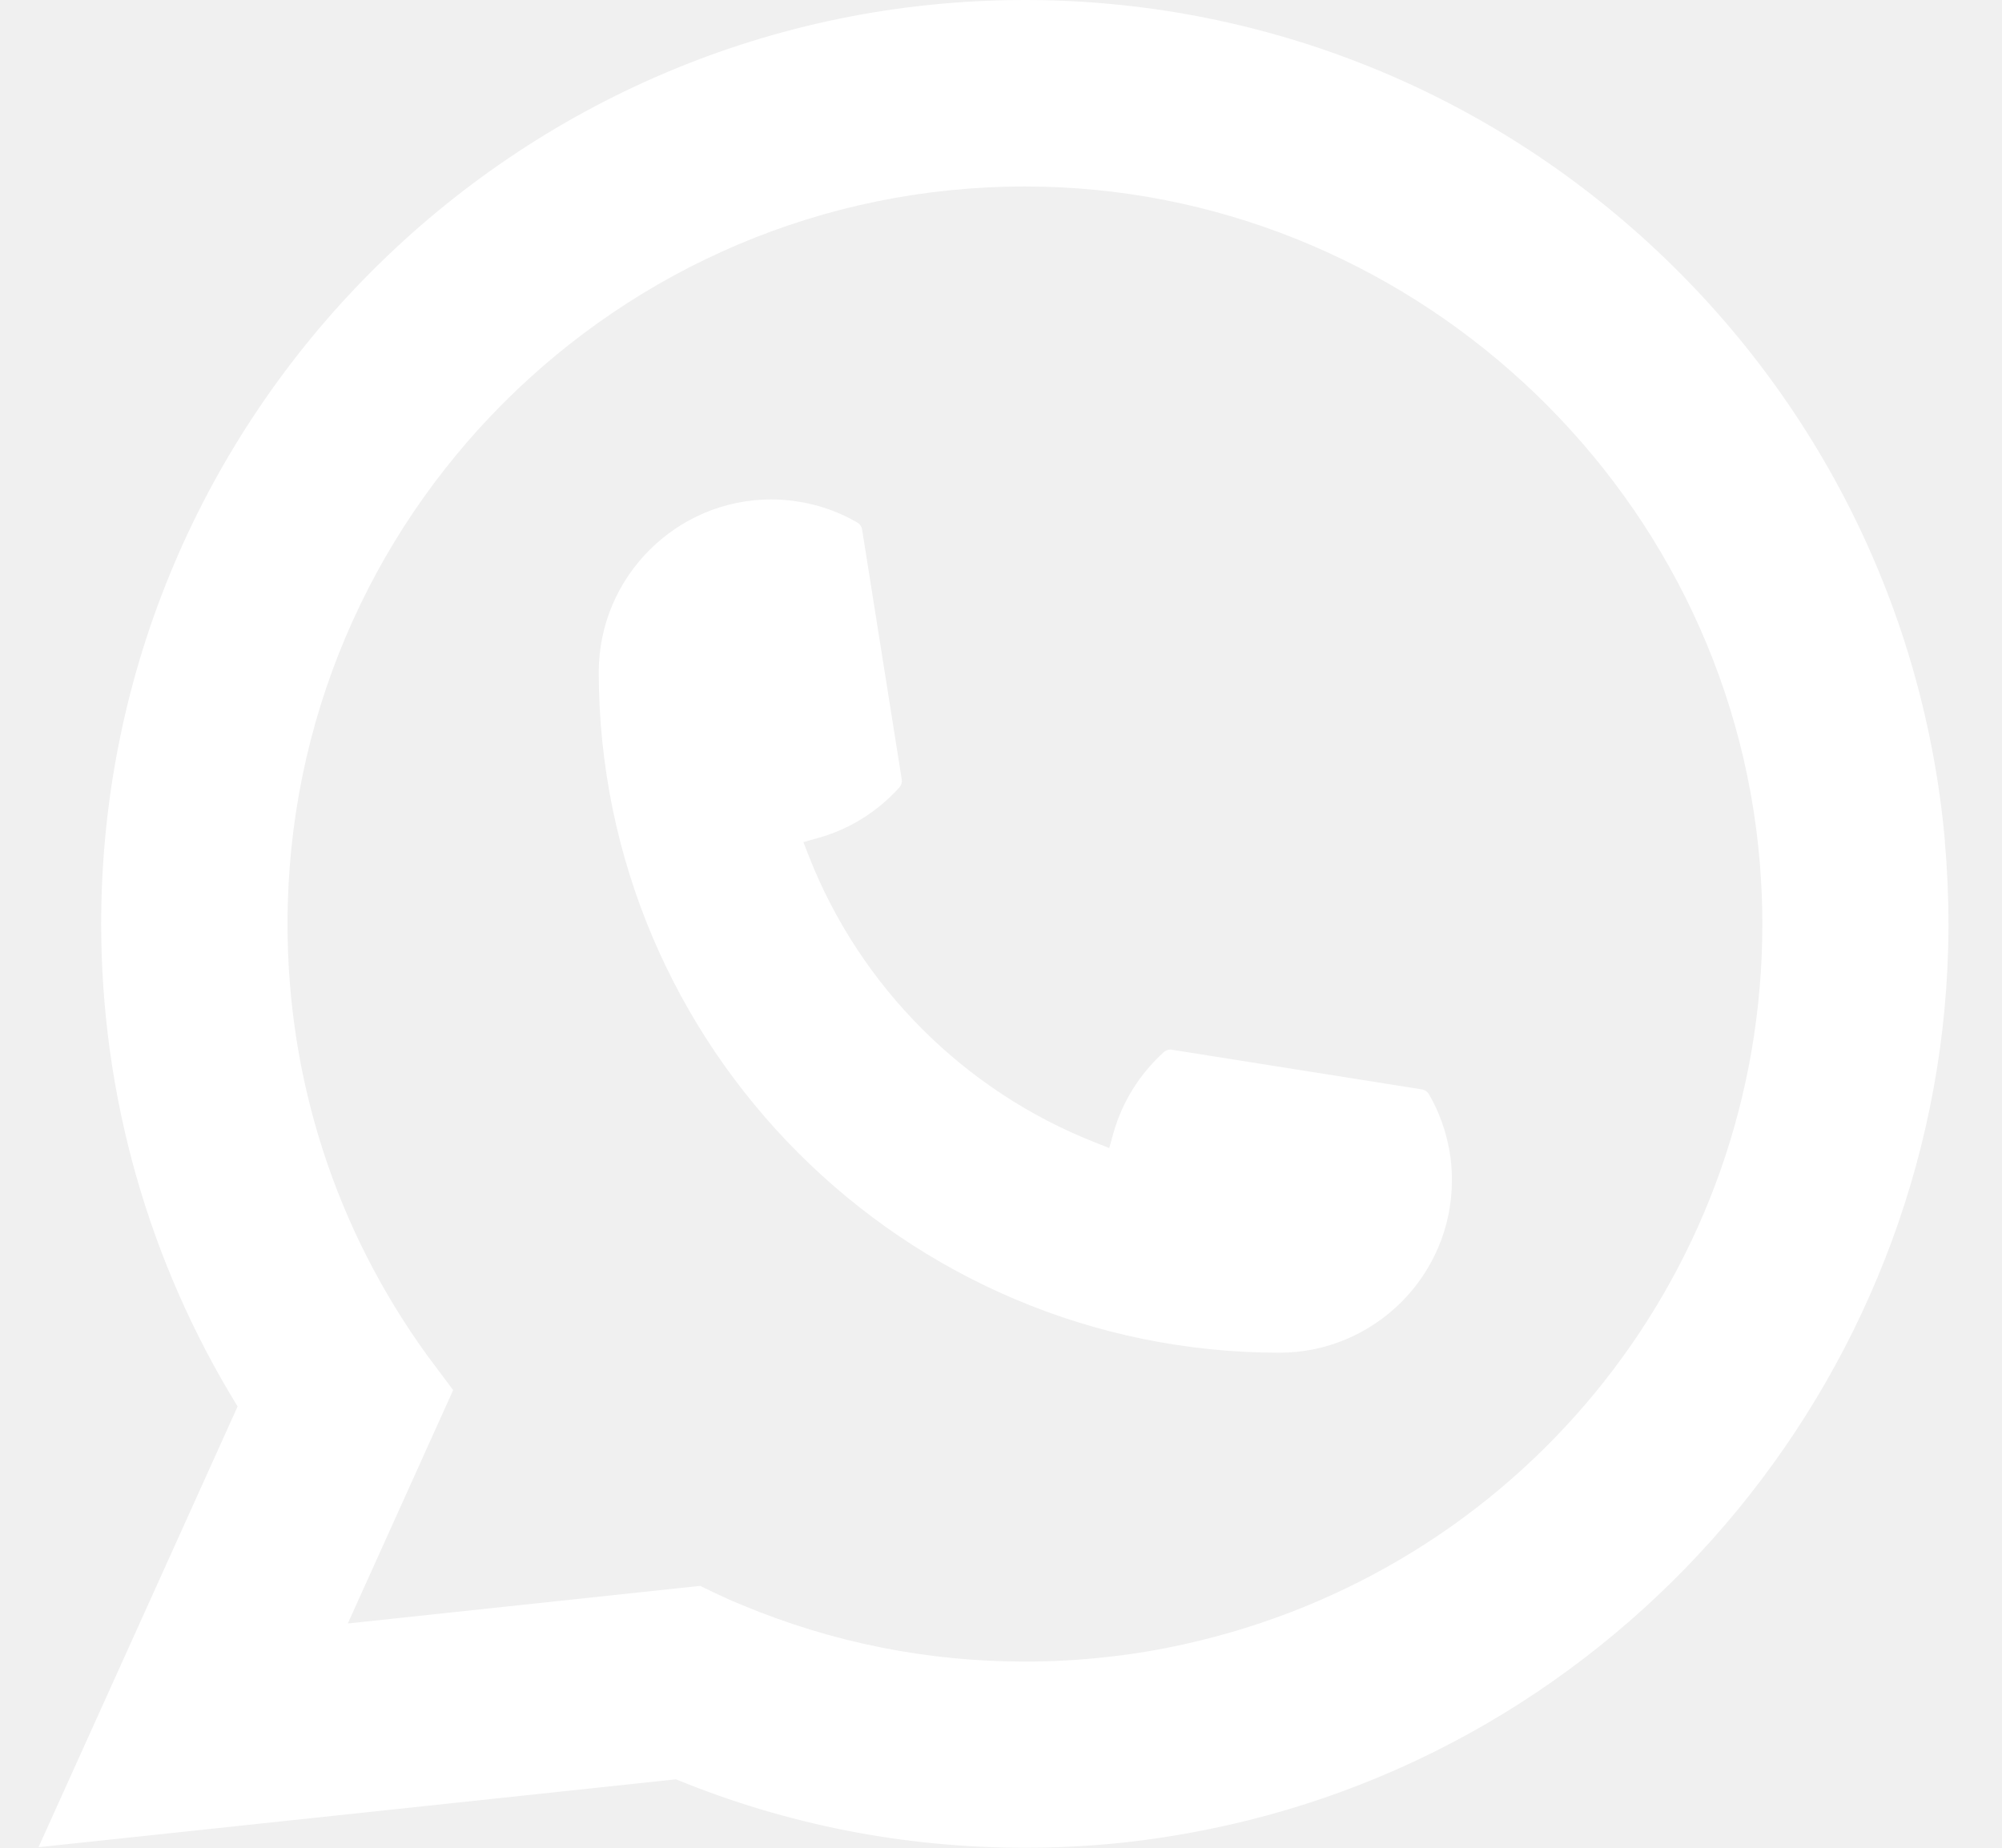
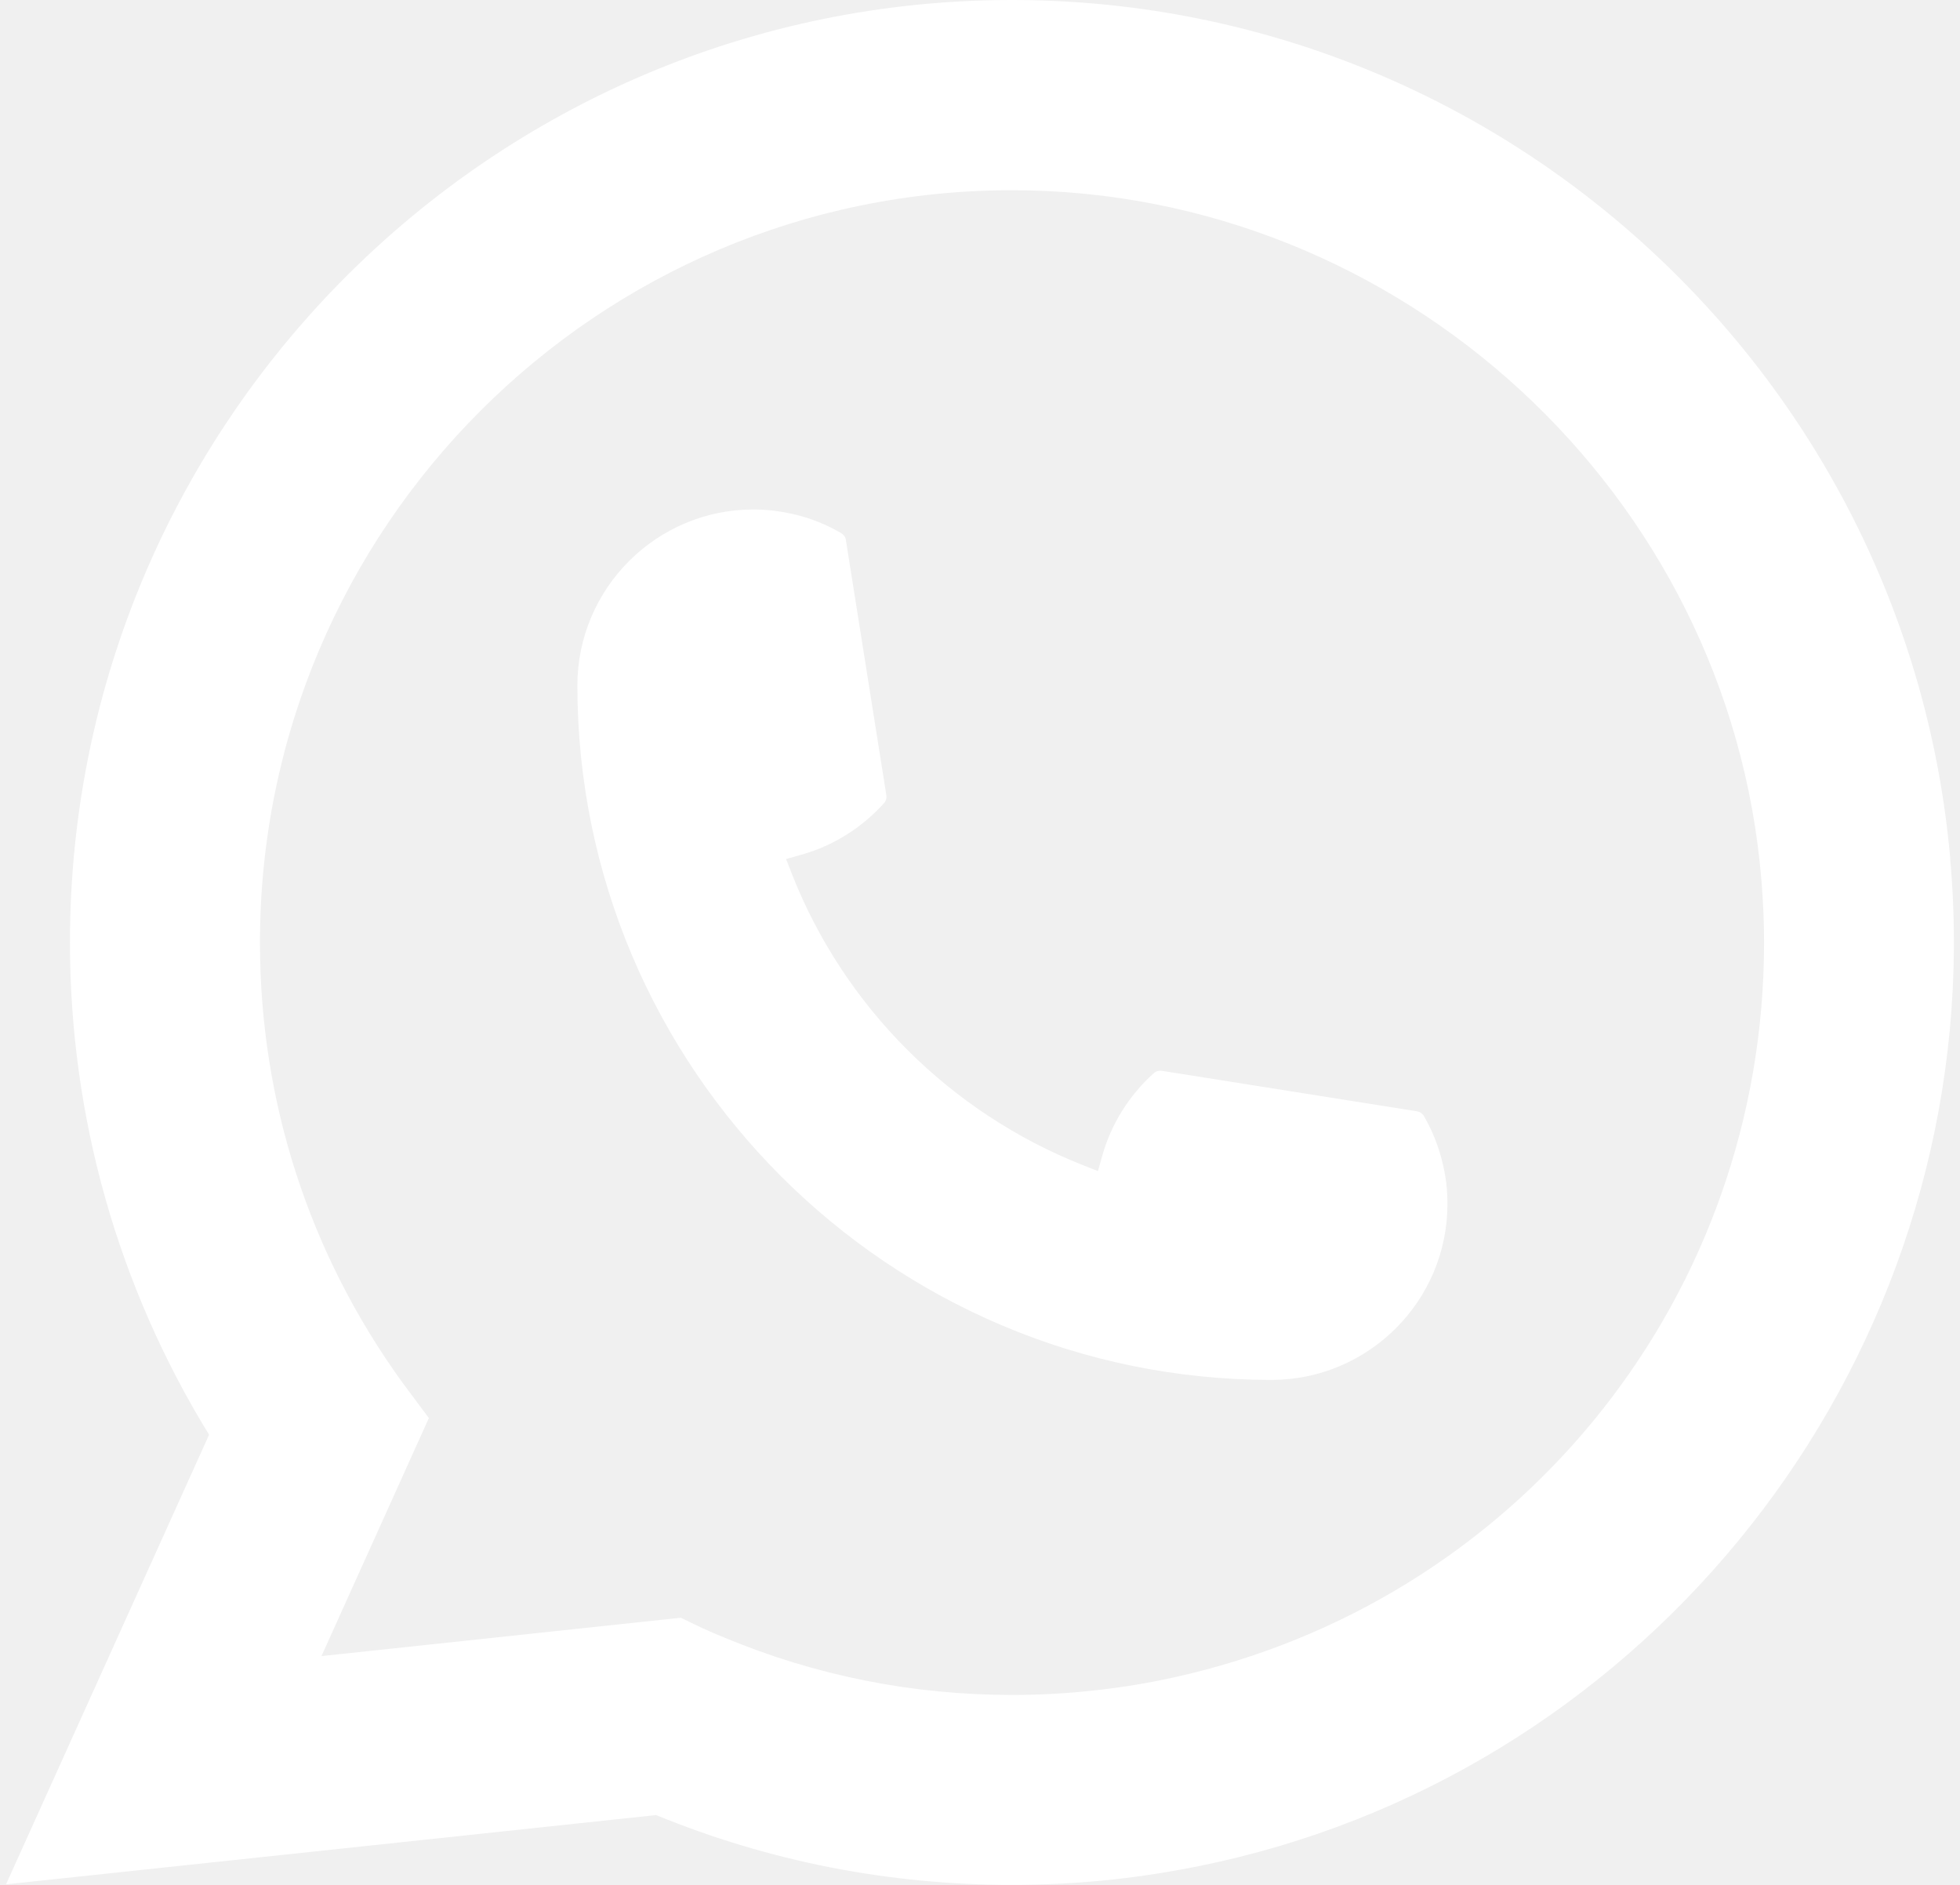
- <svg xmlns="http://www.w3.org/2000/svg" width="26" height="24" viewBox="0 0 26 24" fill="none">
-   <path d="M16.616 17.57C11.743 17.57 7.778 13.603 7.776 8.728C7.778 7.492 8.784 6.487 10.016 6.487C10.143 6.487 10.268 6.498 10.389 6.519C10.653 6.563 10.903 6.653 11.134 6.787C11.168 6.807 11.19 6.839 11.196 6.877L11.711 10.124C11.717 10.162 11.705 10.2 11.68 10.228C11.396 10.543 11.033 10.77 10.629 10.883L10.434 10.938L10.507 11.126C11.172 12.818 12.524 14.17 14.217 14.837L14.406 14.912L14.46 14.717C14.574 14.313 14.8 13.95 15.115 13.665C15.138 13.644 15.169 13.633 15.199 13.633C15.206 13.633 15.213 13.633 15.221 13.635L18.467 14.15C18.505 14.157 18.537 14.178 18.557 14.211C18.691 14.442 18.78 14.694 18.826 14.959C18.847 15.076 18.856 15.2 18.856 15.33C18.856 16.564 17.852 17.569 16.616 17.57Z" fill="white" />
-   <path d="M25.259 10.93C24.996 7.959 23.635 5.203 21.427 3.171C19.206 1.126 16.324 0 13.31 0C6.696 0 1.314 5.383 1.314 12C1.314 14.221 1.926 16.384 3.086 18.268L0.5 23.993L8.778 23.111C10.218 23.701 11.741 24 13.309 24C13.721 24 14.144 23.979 14.568 23.935C14.942 23.895 15.319 23.836 15.69 23.761C21.23 22.642 25.273 17.724 25.305 12.064V12C25.305 11.64 25.289 11.279 25.257 10.931L25.259 10.93ZM9.097 20.598L4.517 21.087L5.885 18.056L5.611 17.689C5.591 17.662 5.571 17.636 5.548 17.605C4.361 15.965 3.734 14.027 3.734 12.001C3.734 6.719 8.03 2.422 13.31 2.422C18.257 2.422 22.45 6.283 22.855 11.211C22.876 11.476 22.888 11.741 22.888 12.003C22.888 12.077 22.887 12.151 22.885 12.229C22.784 16.648 19.698 20.401 15.381 21.356C15.051 21.43 14.714 21.486 14.378 21.522C14.028 21.562 13.669 21.582 13.313 21.582C12.044 21.582 10.812 21.336 9.647 20.851C9.517 20.799 9.391 20.742 9.272 20.685L9.098 20.601L9.097 20.598Z" fill="white" />
+ <svg xmlns="http://www.w3.org/2000/svg" width="52" height="50" viewBox="0 0 52 50" fill="none">
+   <path d="M33.735 36.605C23.582 36.605 15.321 28.339 15.318 18.183C15.321 15.608 17.417 13.515 19.985 13.515C20.249 13.515 20.51 13.537 20.761 13.581C21.311 13.673 21.833 13.859 22.314 14.14C22.384 14.182 22.431 14.249 22.442 14.326L23.515 21.091C23.529 21.172 23.504 21.249 23.451 21.308C22.859 21.964 22.103 22.436 21.261 22.673L20.855 22.787L21.008 23.179C22.392 26.704 25.21 29.521 28.738 30.911L29.129 31.066L29.243 30.66C29.48 29.818 29.952 29.062 30.608 28.47C30.655 28.425 30.719 28.403 30.783 28.403C30.797 28.403 30.811 28.403 30.828 28.406L37.59 29.479C37.671 29.493 37.737 29.537 37.779 29.607C38.057 30.088 38.243 30.613 38.338 31.164C38.382 31.408 38.402 31.667 38.402 31.937C38.402 34.508 36.309 36.602 33.735 36.605Z" fill="white" />
+   <path d="M51.741 22.77C51.193 16.581 48.358 10.84 43.758 6.606C39.131 2.347 33.127 0 26.848 0C13.068 0 1.856 11.216 1.856 25C1.856 29.626 3.131 34.133 5.547 38.059L0.16 49.986L17.407 48.148C20.406 49.377 23.58 50 26.846 50C27.704 50 28.585 49.956 29.469 49.864C30.247 49.78 31.034 49.658 31.807 49.502C43.347 47.17 51.772 36.925 51.838 25.133V25C51.838 24.249 51.805 23.499 51.738 22.773L51.741 22.77ZM18.071 42.913L8.529 43.931L11.378 37.617L10.808 36.852C10.767 36.797 10.725 36.741 10.678 36.677C8.204 33.26 6.897 29.223 6.897 25.003C6.897 13.998 15.847 5.046 26.848 5.046C37.154 5.046 45.89 13.089 46.732 23.357C46.777 23.907 46.802 24.461 46.802 25.006C46.802 25.161 46.799 25.314 46.796 25.478C46.585 34.684 40.156 42.502 31.162 44.492C30.475 44.645 29.772 44.762 29.072 44.837C28.344 44.92 27.596 44.962 26.854 44.962C24.211 44.962 21.642 44.451 19.216 43.439C18.946 43.33 18.682 43.214 18.435 43.094L18.074 42.919L18.071 42.913Z" fill="white" />
</svg>
